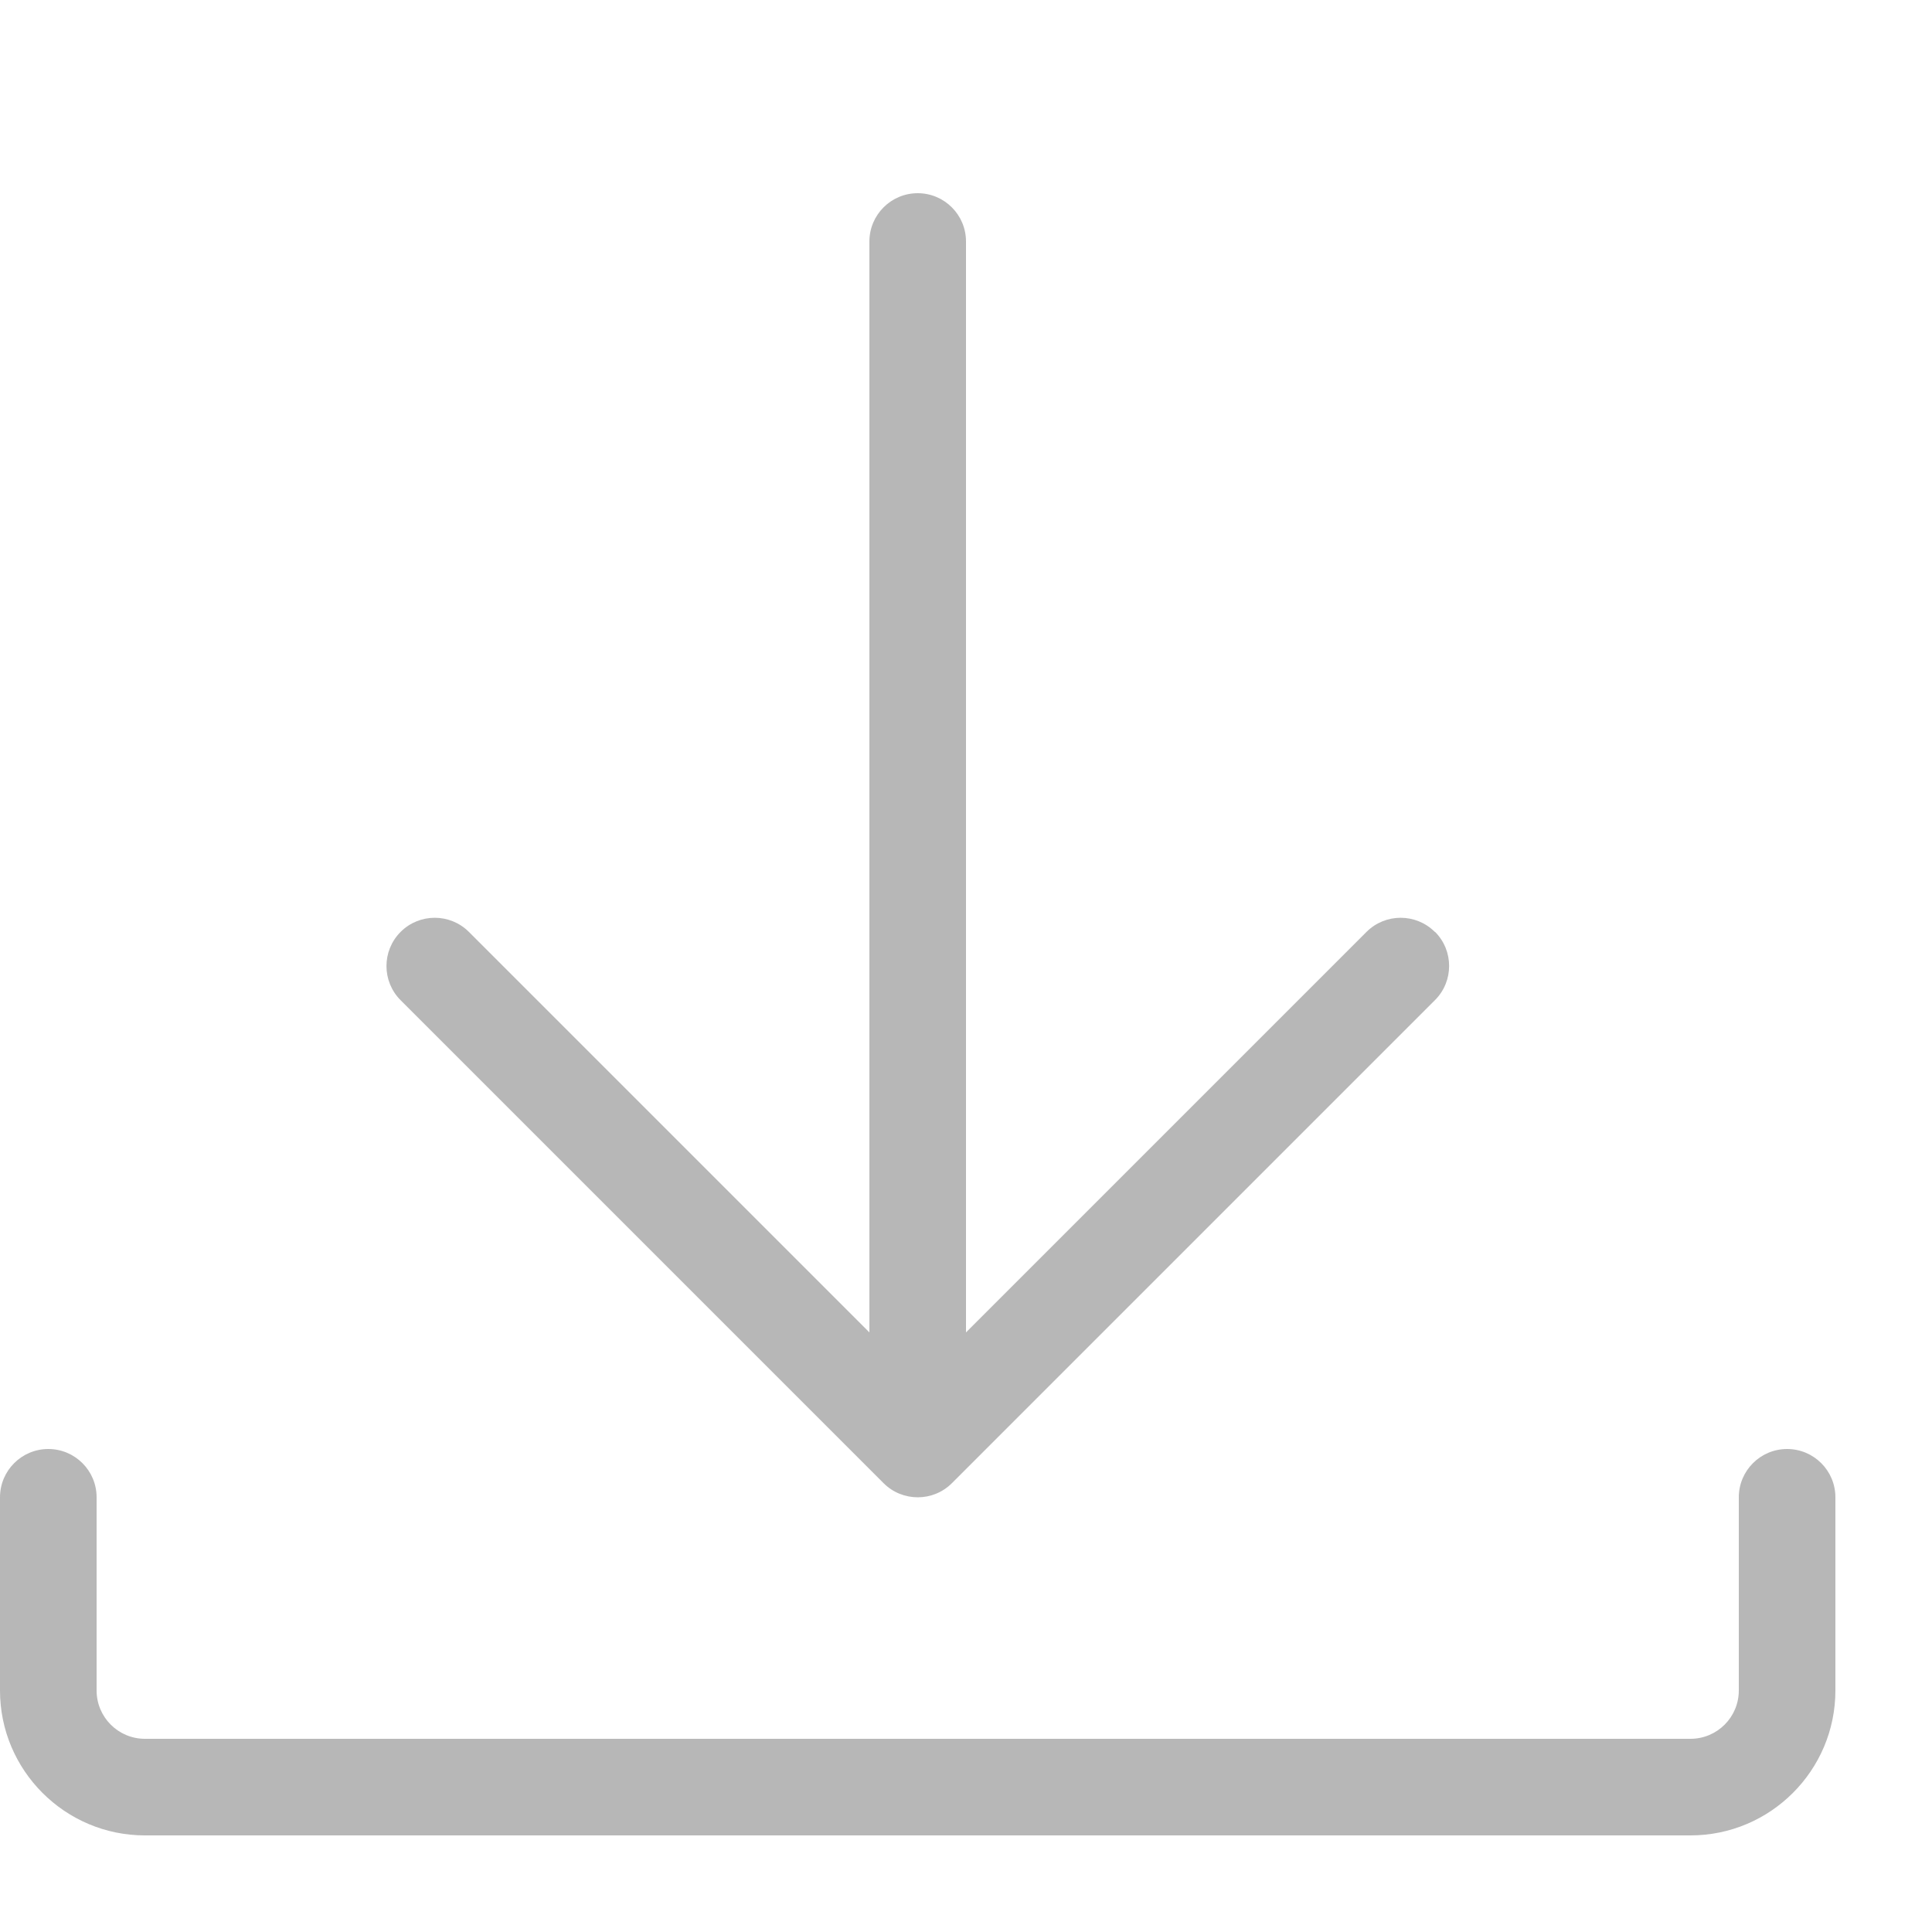
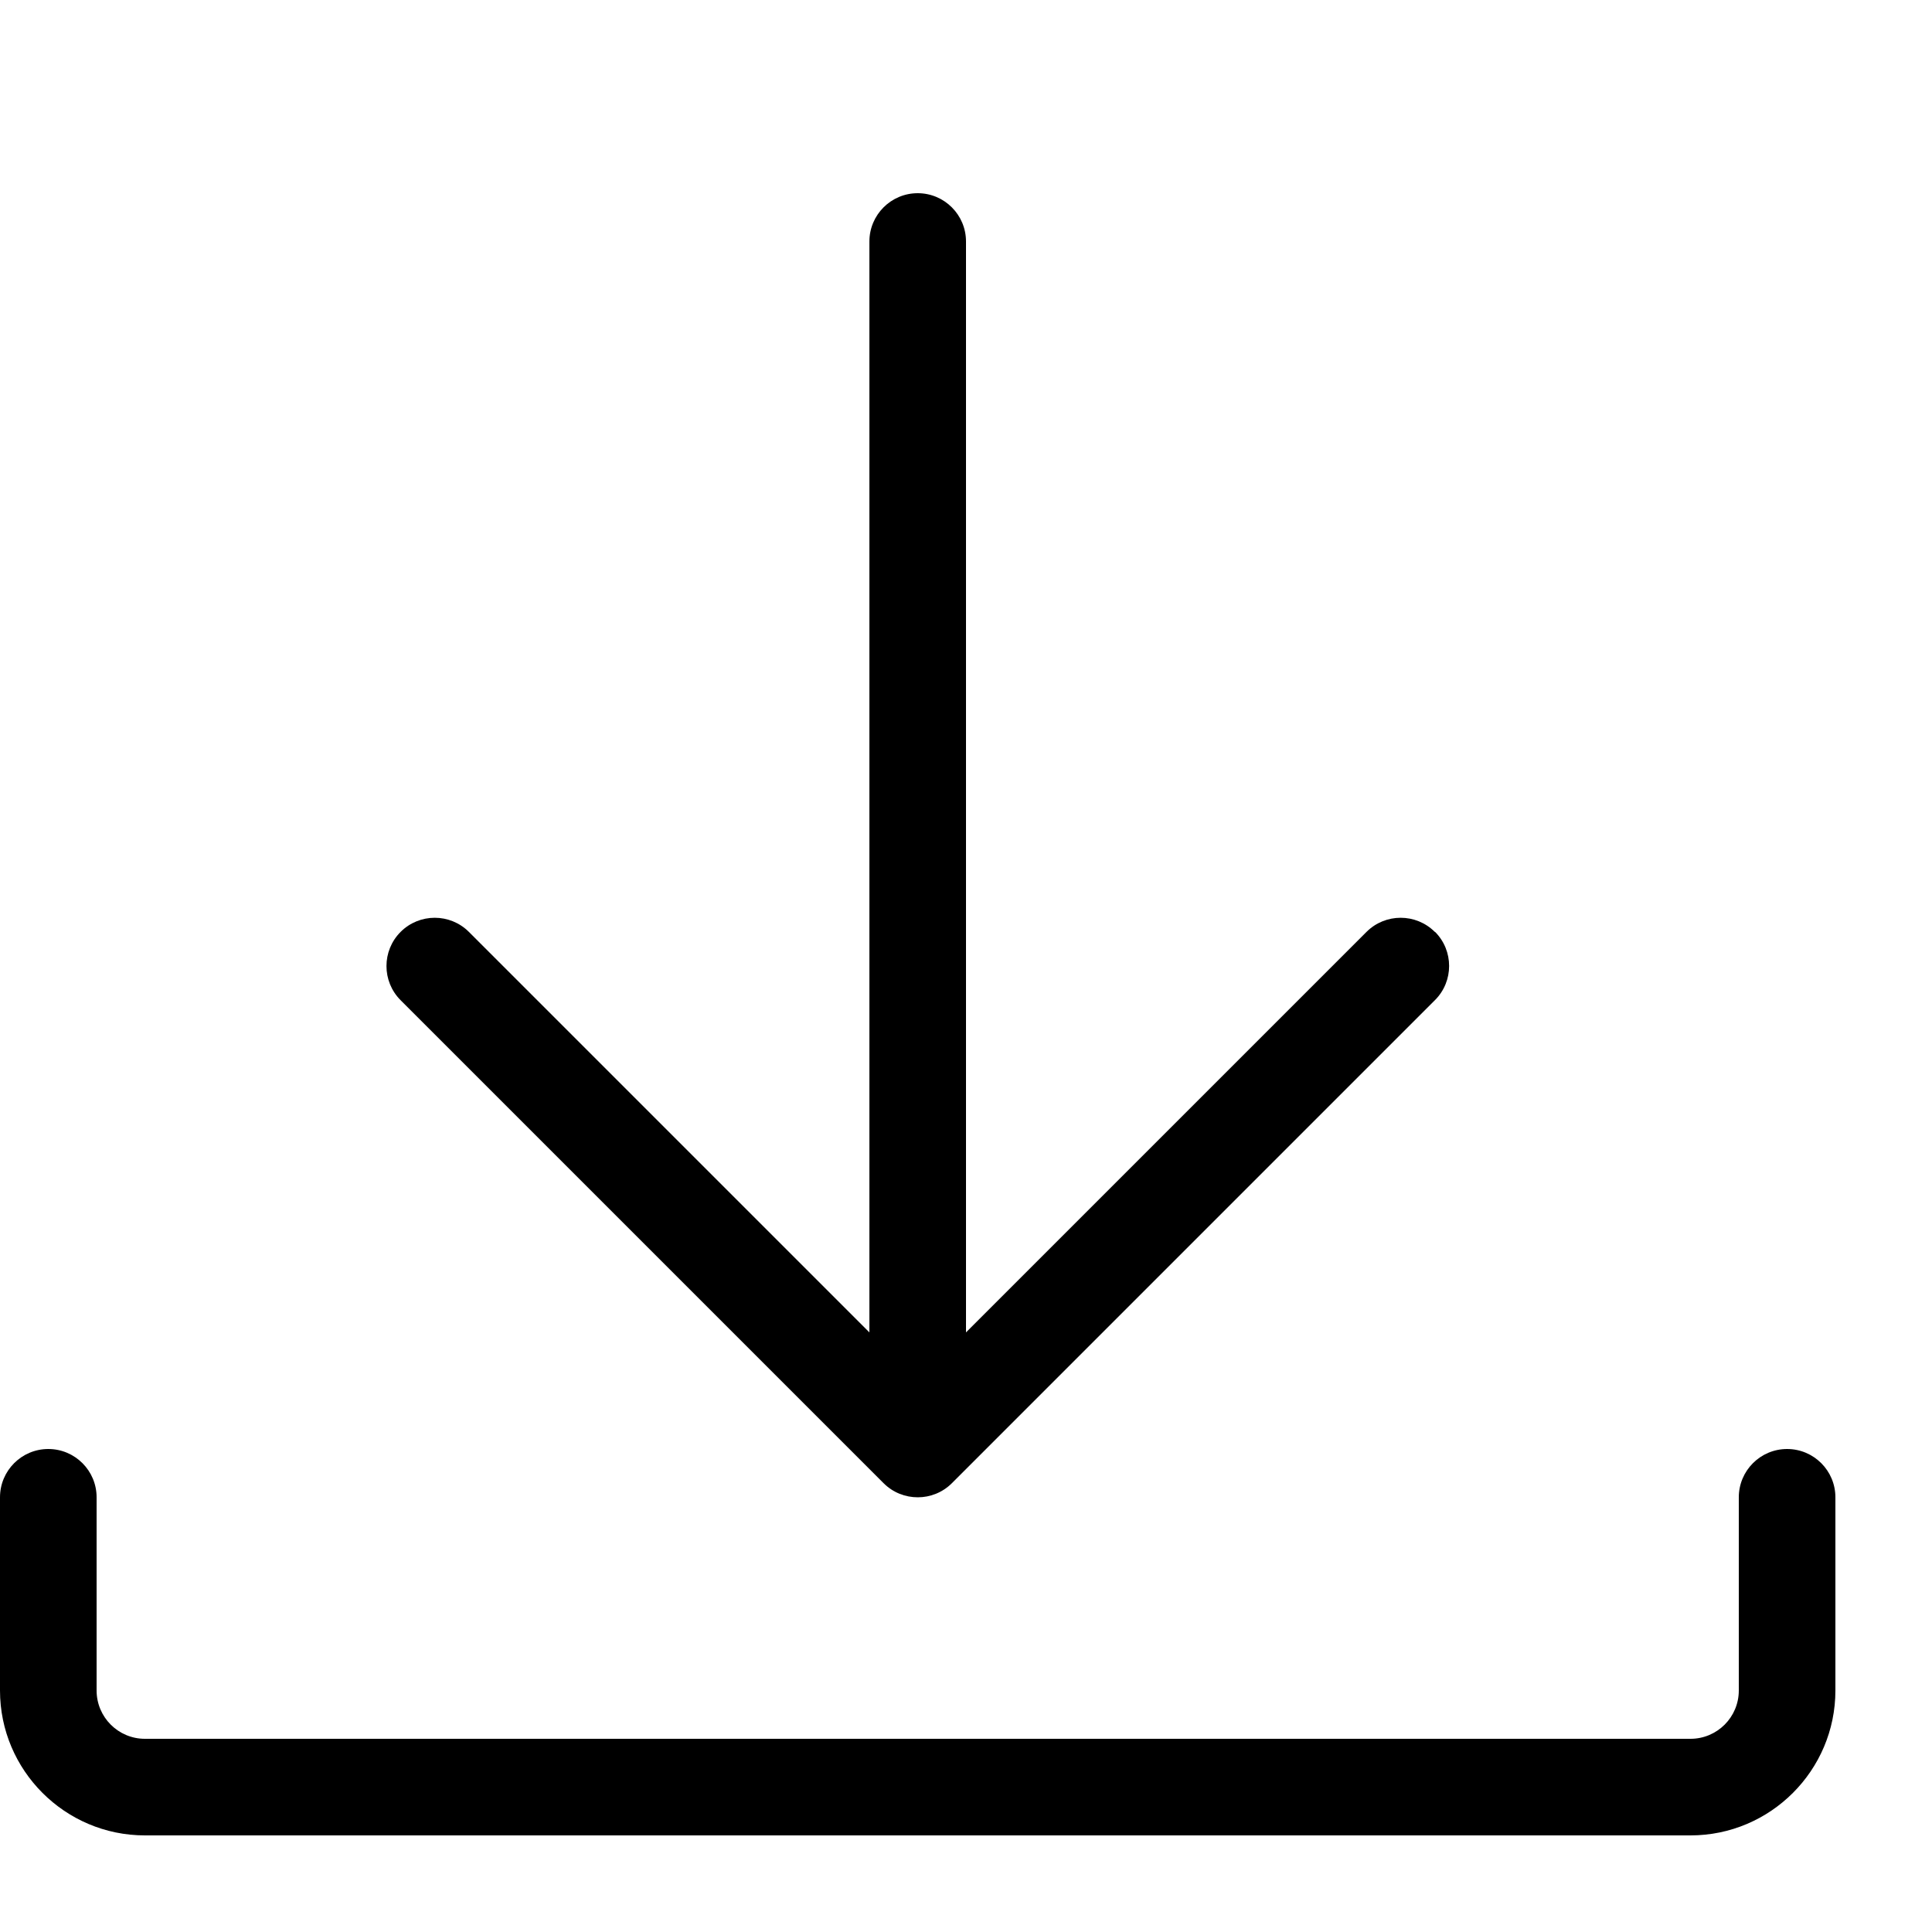
<svg xmlns="http://www.w3.org/2000/svg" version="1.1" width="20" height="20" viewBox="0 0 20 20">
-   <path fill="#b7b7b7" d="M14.853 9.647c-0.195-0.195-0.512-0.195-0.707 0l-4.146 4.146v-11.293c0-0.276-0.224-0.5-0.5-0.5s-0.5 0.224-0.5 0.5v11.293l-4.146-4.146c-0.195-0.195-0.512-0.195-0.707 0s-0.195 0.512 0 0.707l5 5c0.098 0.098 0.226 0.146 0.354 0.146s0.256-0.049 0.354-0.147l5-5c0.195-0.195 0.195-0.512-0-0.707z" />
-   <path fill="#b7b7b7" d="M17.5 19h-16c-0.827 0-1.5-0.673-1.5-1.5v-2c0-0.276 0.224-0.5 0.5-0.5s0.5 0.224 0.5 0.5v2c0 0.276 0.224 0.5 0.5 0.5h16c0.276 0 0.5-0.224 0.5-0.5v-2c0-0.276 0.224-0.5 0.5-0.5s0.5 0.224 0.5 0.5v2c0 0.827-0.673 1.5-1.5 1.5z" />
+   <path d="M14.853 9.647c-0.195-0.195-0.512-0.195-0.707 0l-4.146 4.146v-11.293c0-0.276-0.224-0.5-0.5-0.5s-0.5 0.224-0.5 0.5v11.293l-4.146-4.146c-0.195-0.195-0.512-0.195-0.707 0s-0.195 0.512 0 0.707l5 5c0.098 0.098 0.226 0.146 0.354 0.146s0.256-0.049 0.354-0.147l5-5c0.195-0.195 0.195-0.512-0-0.707z" />
+   <path d="M17.5 19h-16c-0.827 0-1.5-0.673-1.5-1.5v-2c0-0.276 0.224-0.5 0.5-0.5s0.5 0.224 0.5 0.5v2c0 0.276 0.224 0.5 0.5 0.5h16c0.276 0 0.5-0.224 0.5-0.5v-2c0-0.276 0.224-0.5 0.5-0.5s0.5 0.224 0.5 0.5v2c0 0.827-0.673 1.5-1.5 1.5z" />
</svg>
